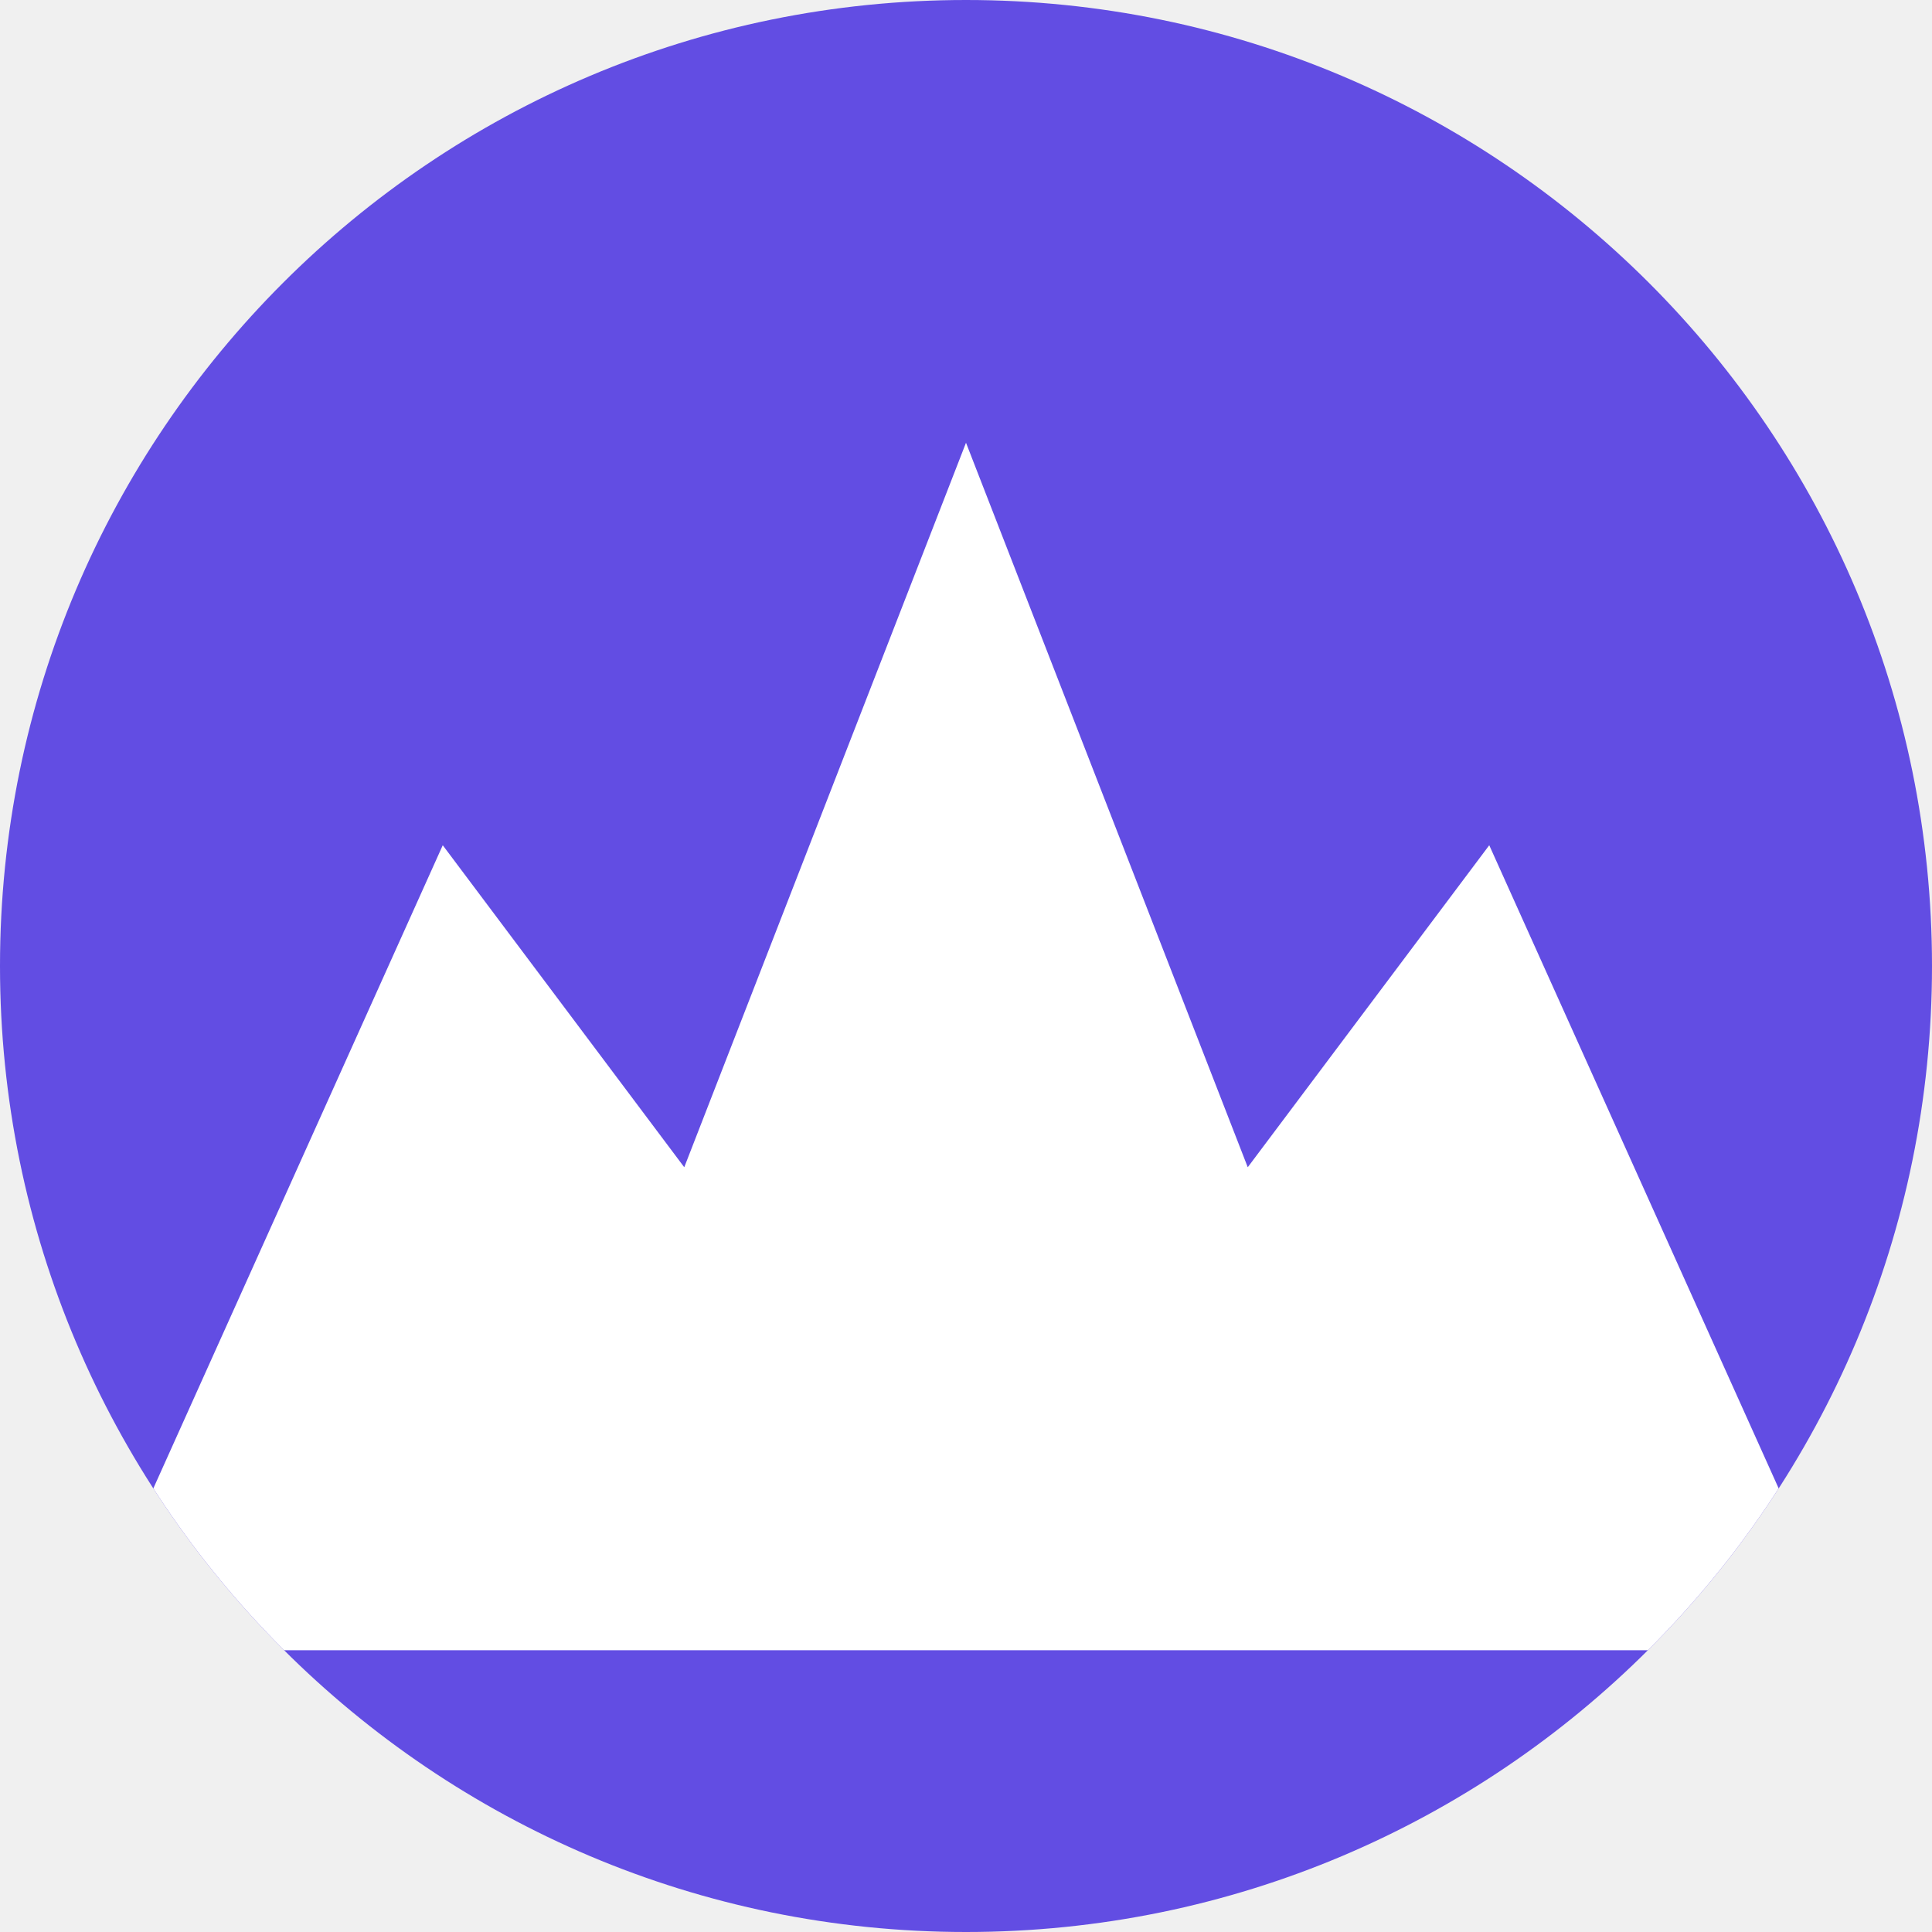
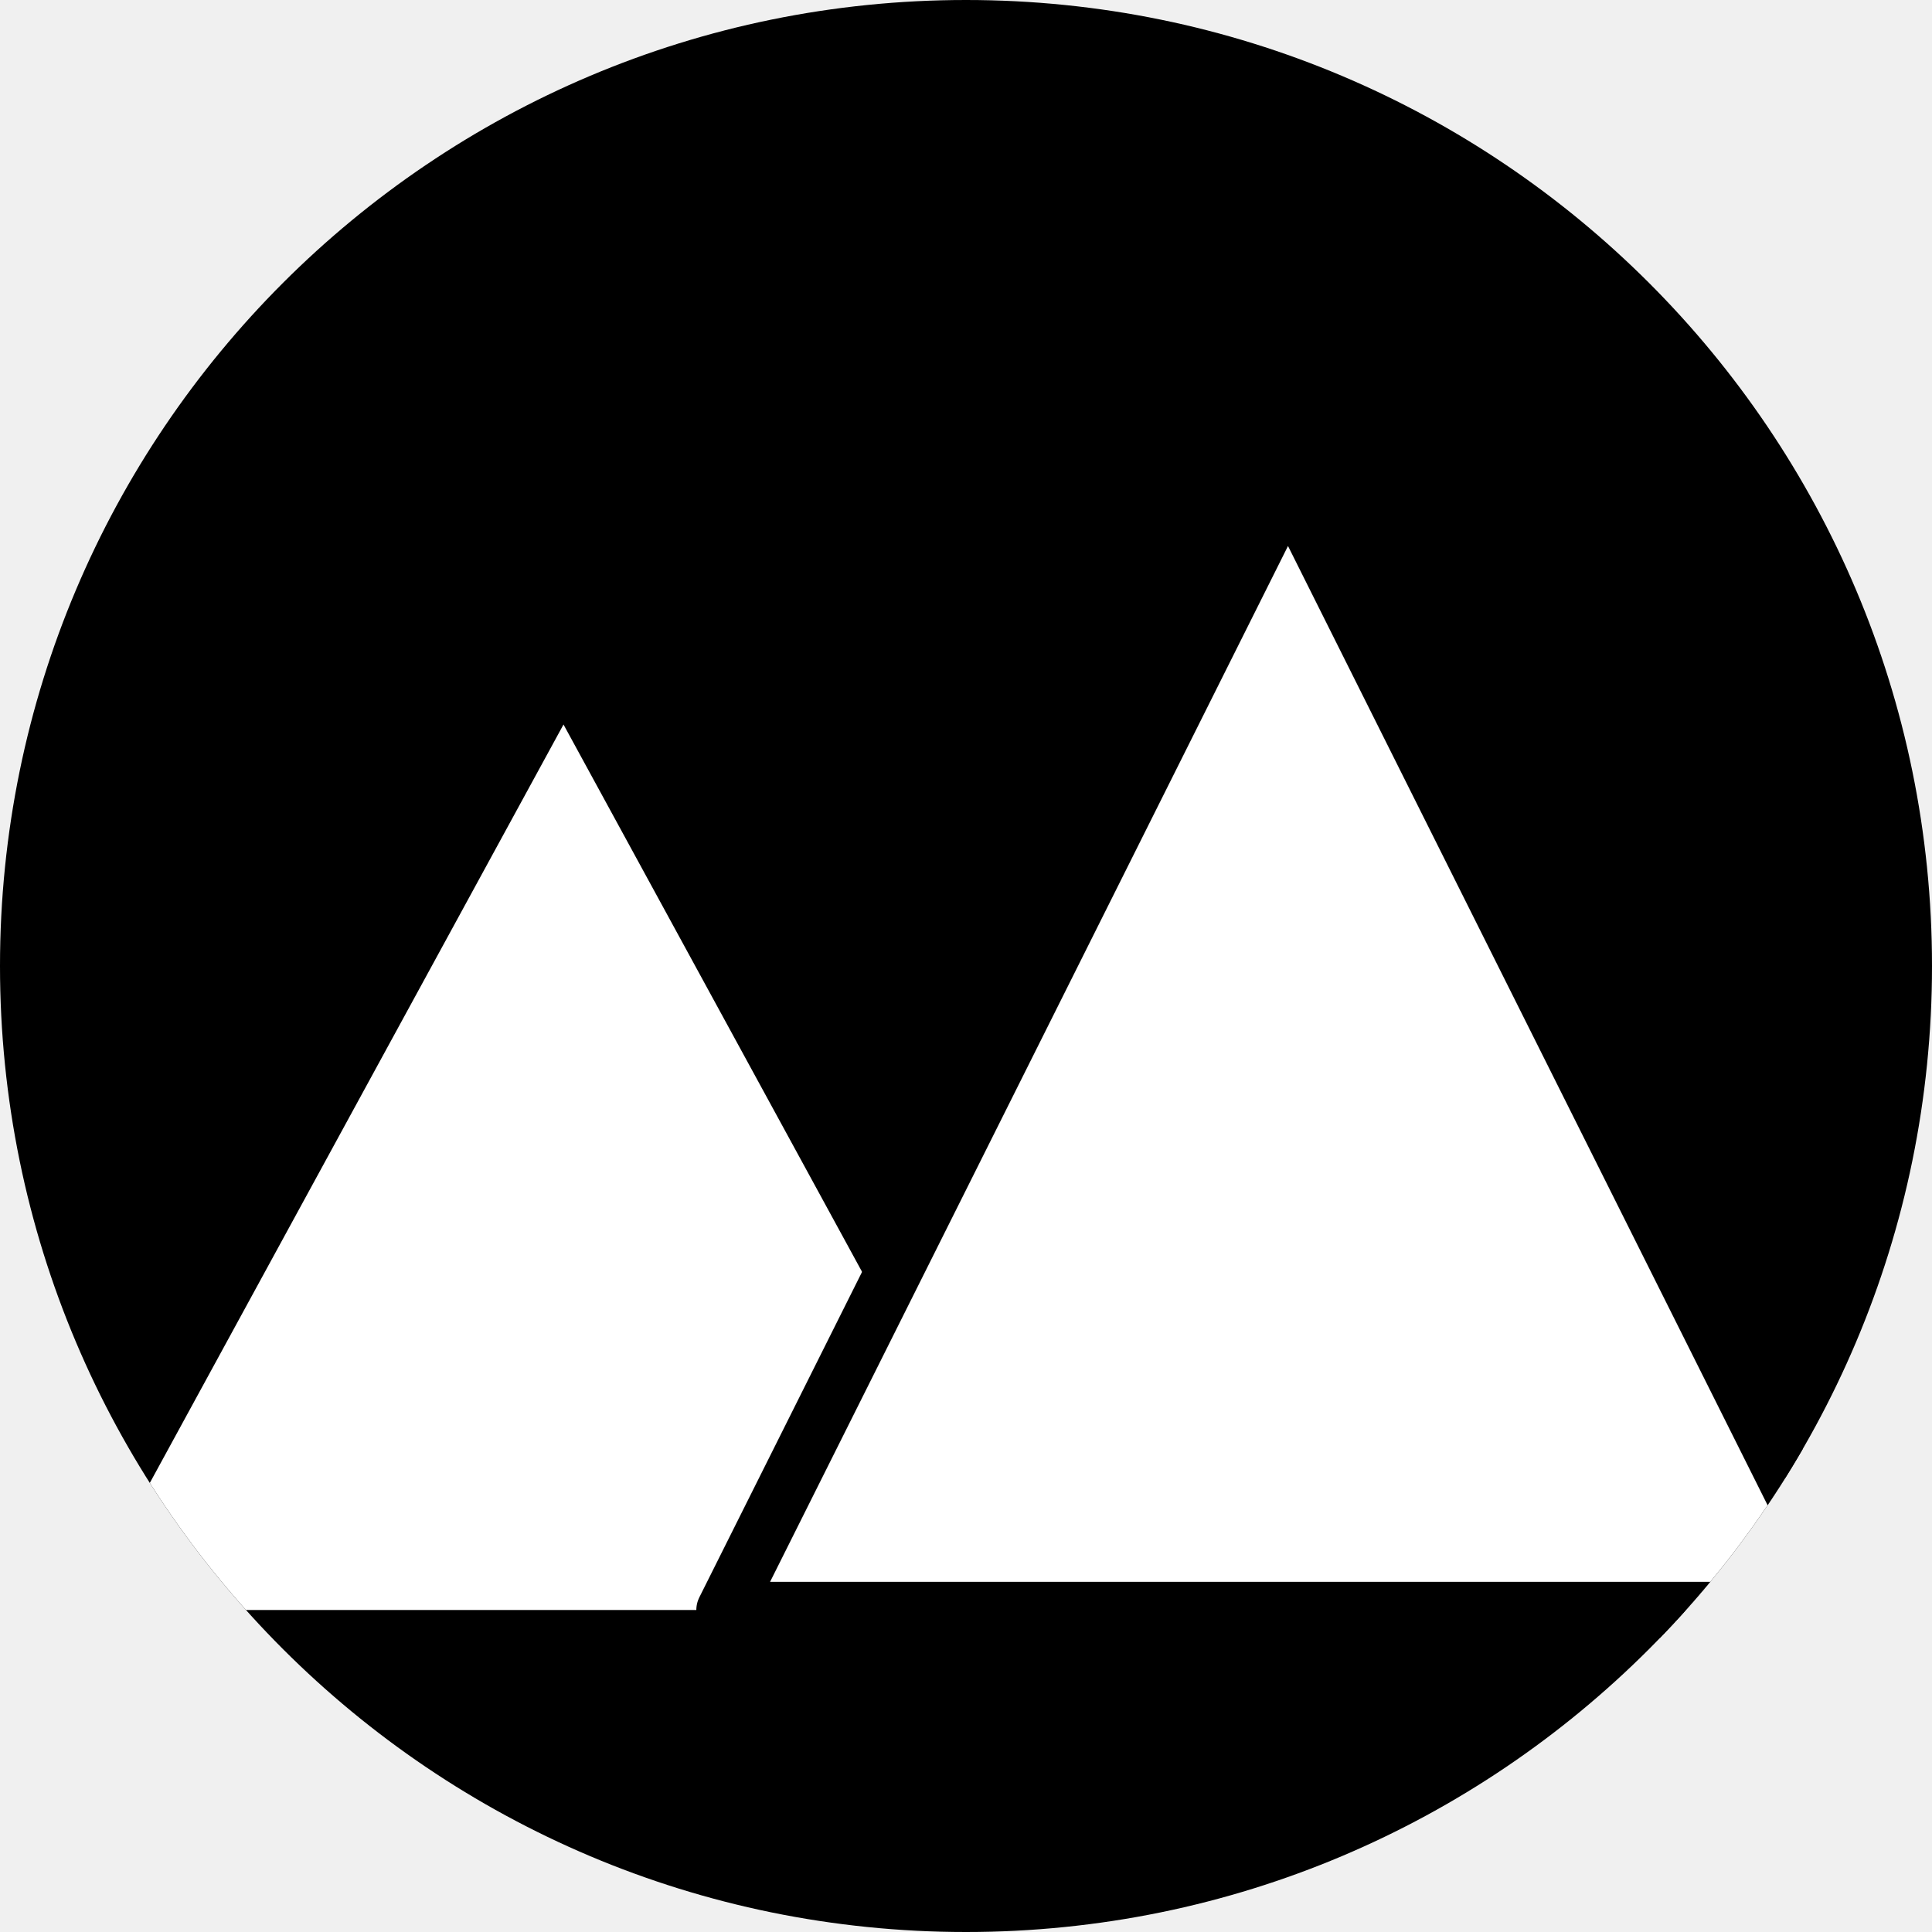
<svg xmlns="http://www.w3.org/2000/svg" width="48" height="48" viewBox="0 0 48 48">
  <clipPath id="climbquest-circle">
    <circle cx="24" cy="24" r="24" />
  </clipPath>
-   <circle cx="24" cy="24" r="24" fill="#624DE3" />
-   <path d="M2 41 L11 21 L17 29 L24 11 L31 29 L37 21 L46 41 Z" fill="#FFFFFF" clip-path="url(#climbquest-circle)" />
+   <circle cx="24" cy="24" r="24" fill="#000000" />
+   <g clip-path="url(#climbquest-circle)">
+     <polygon points="2,40 14,18 26,40" fill="#FFFFFF" />
+     <polygon points="18,40 32,12 46,40" fill="#FFFFFF" stroke="#000000" stroke-width="1.4" stroke-linejoin="round" />
+   </g>
</svg>
